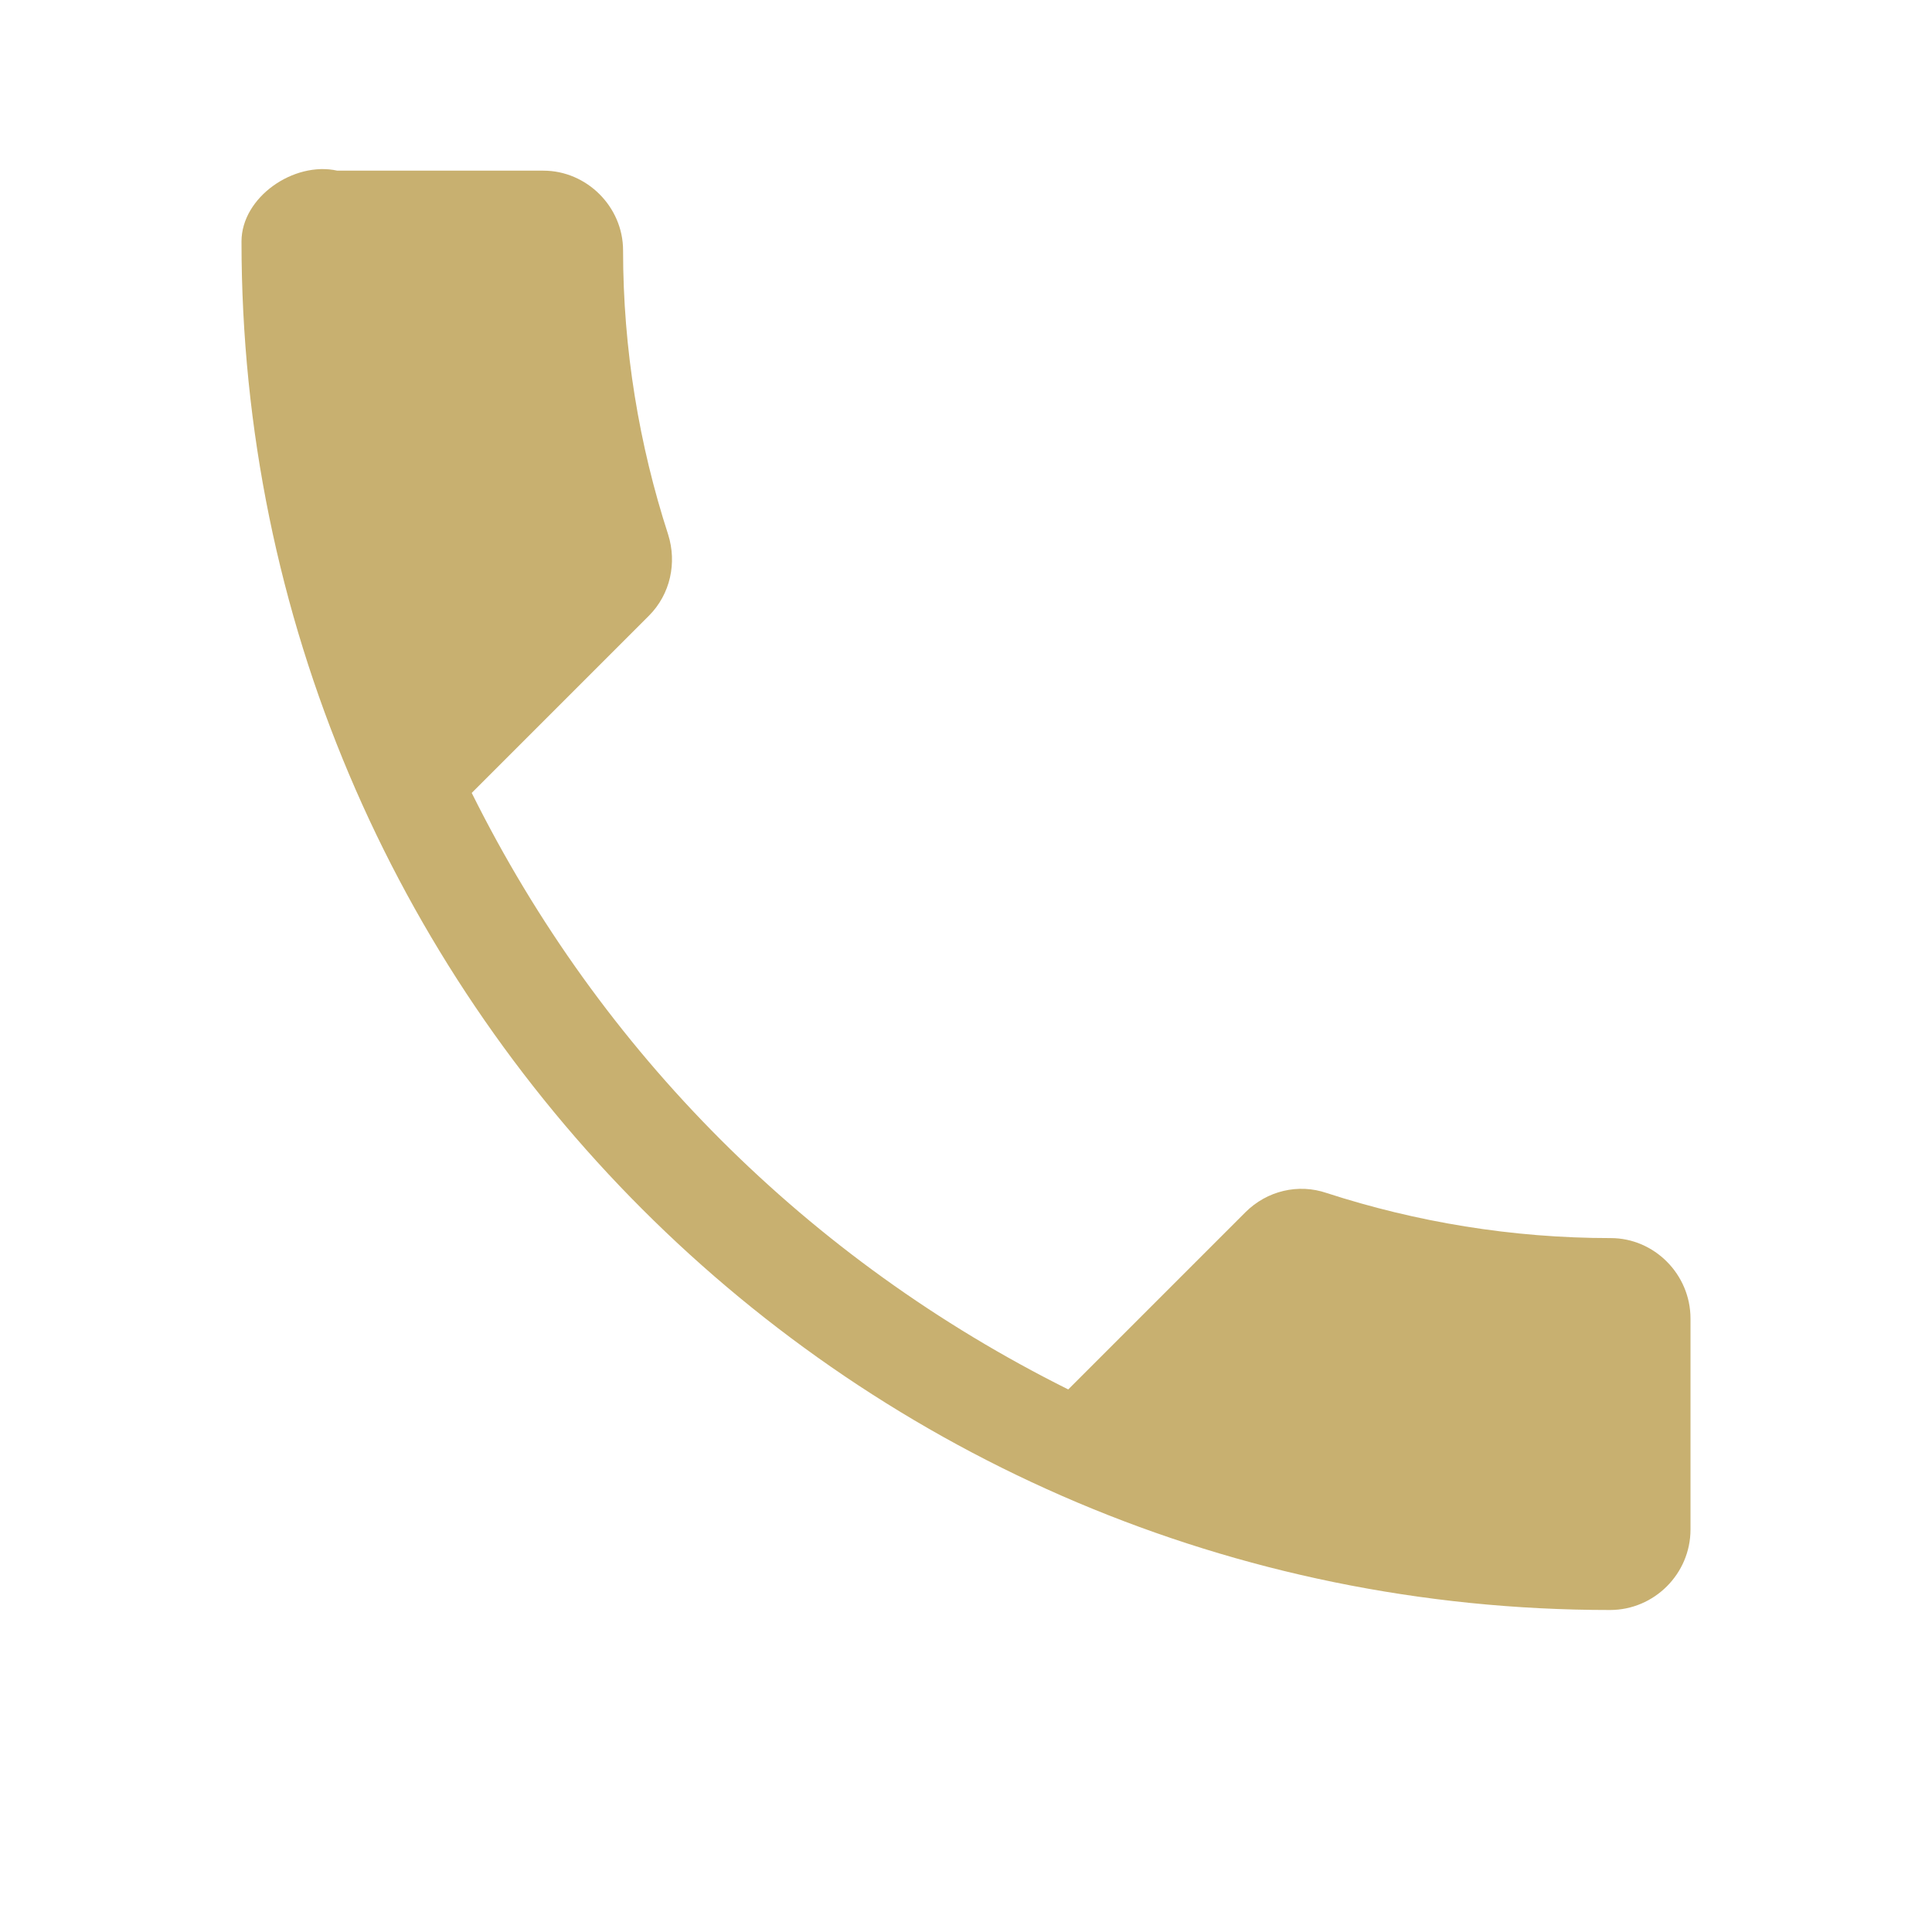
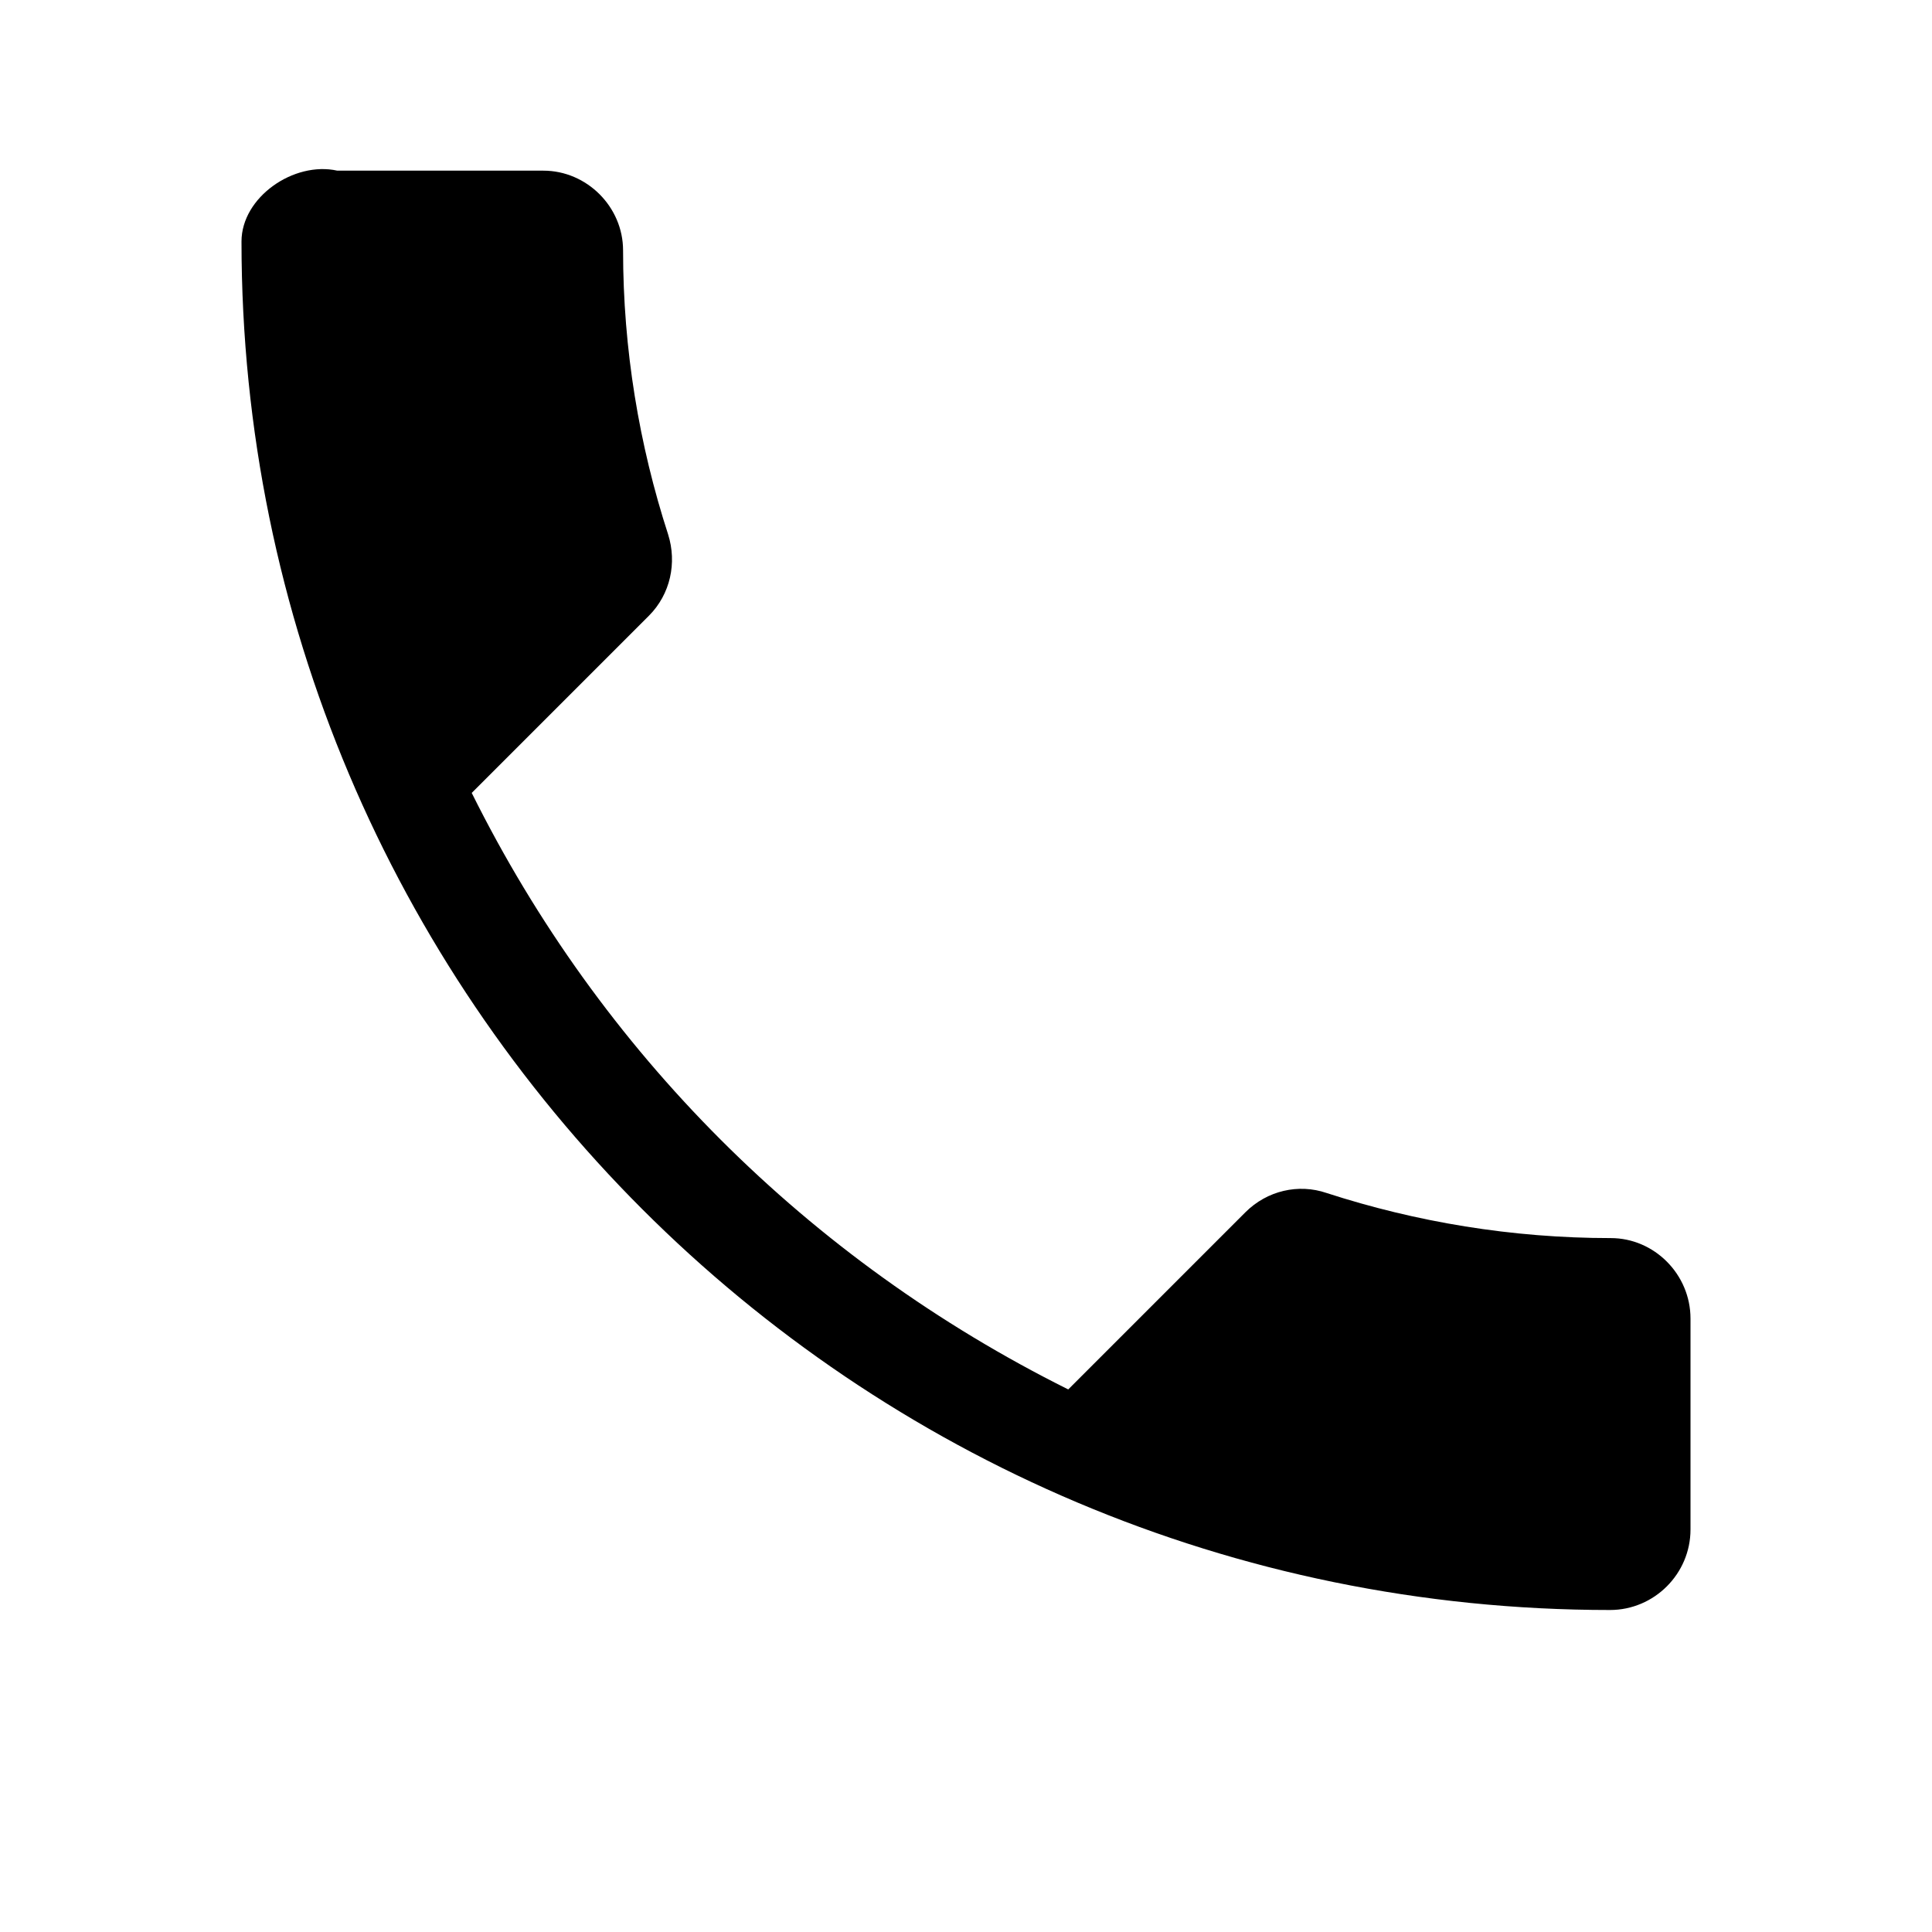
- <svg xmlns="http://www.w3.org/2000/svg" width="16" height="16" viewBox="0 0 24 24" fill="#c8b070">
+ <svg xmlns="http://www.w3.org/2000/svg" id="icon" viewBox="0 0 24 24">
  <path d="M20.01 15.38c-1.23 0-2.42-.2-3.53-.56-.35-.12-.74-.03-1.01.24l-2.2 2.2c-3.23-1.61-5.81-4.19-7.41-7.41l2.2-2.2c.27-.27.35-.66.24-1.01-.36-1.11-.56-2.3-.56-3.53 0-.54-.45-.99-.99-.99H4.19C3.65 2 3 2.45 3 3c0 9.39 7.61 17 17 17 .55 0 1-.45 1-1v-2.62c0-.55-.45-1-.99-1z" />
</svg>
